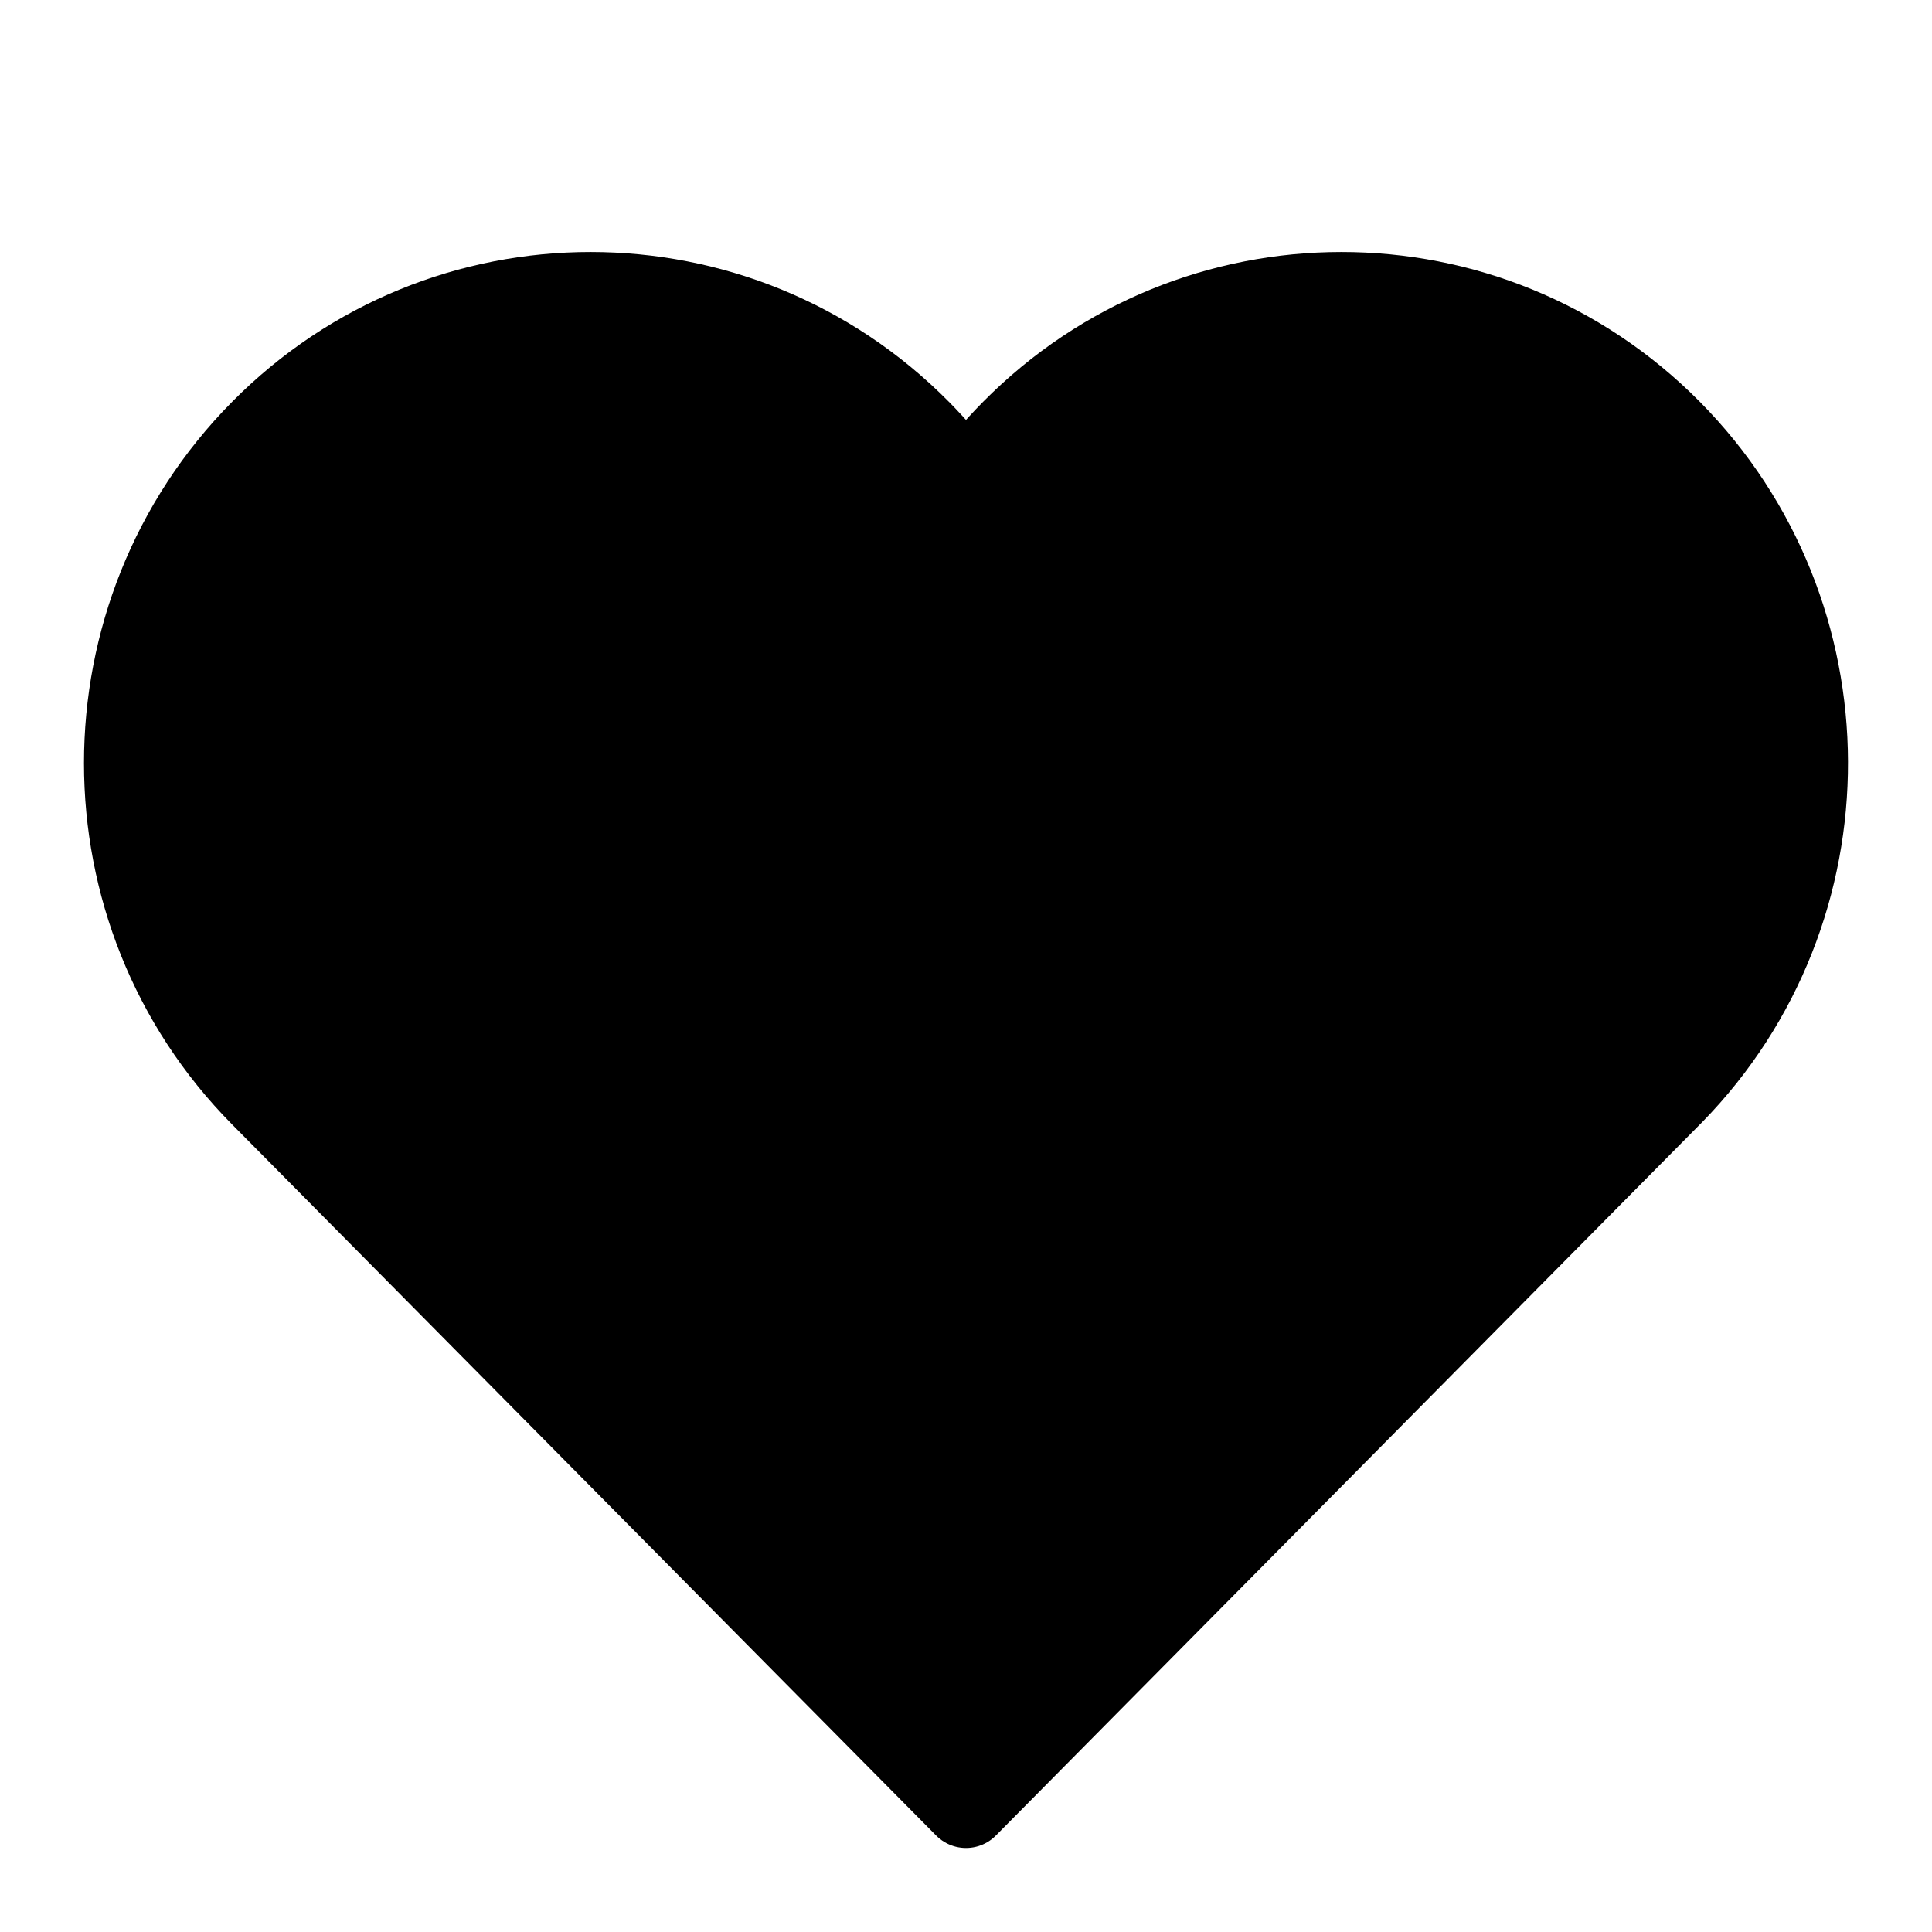
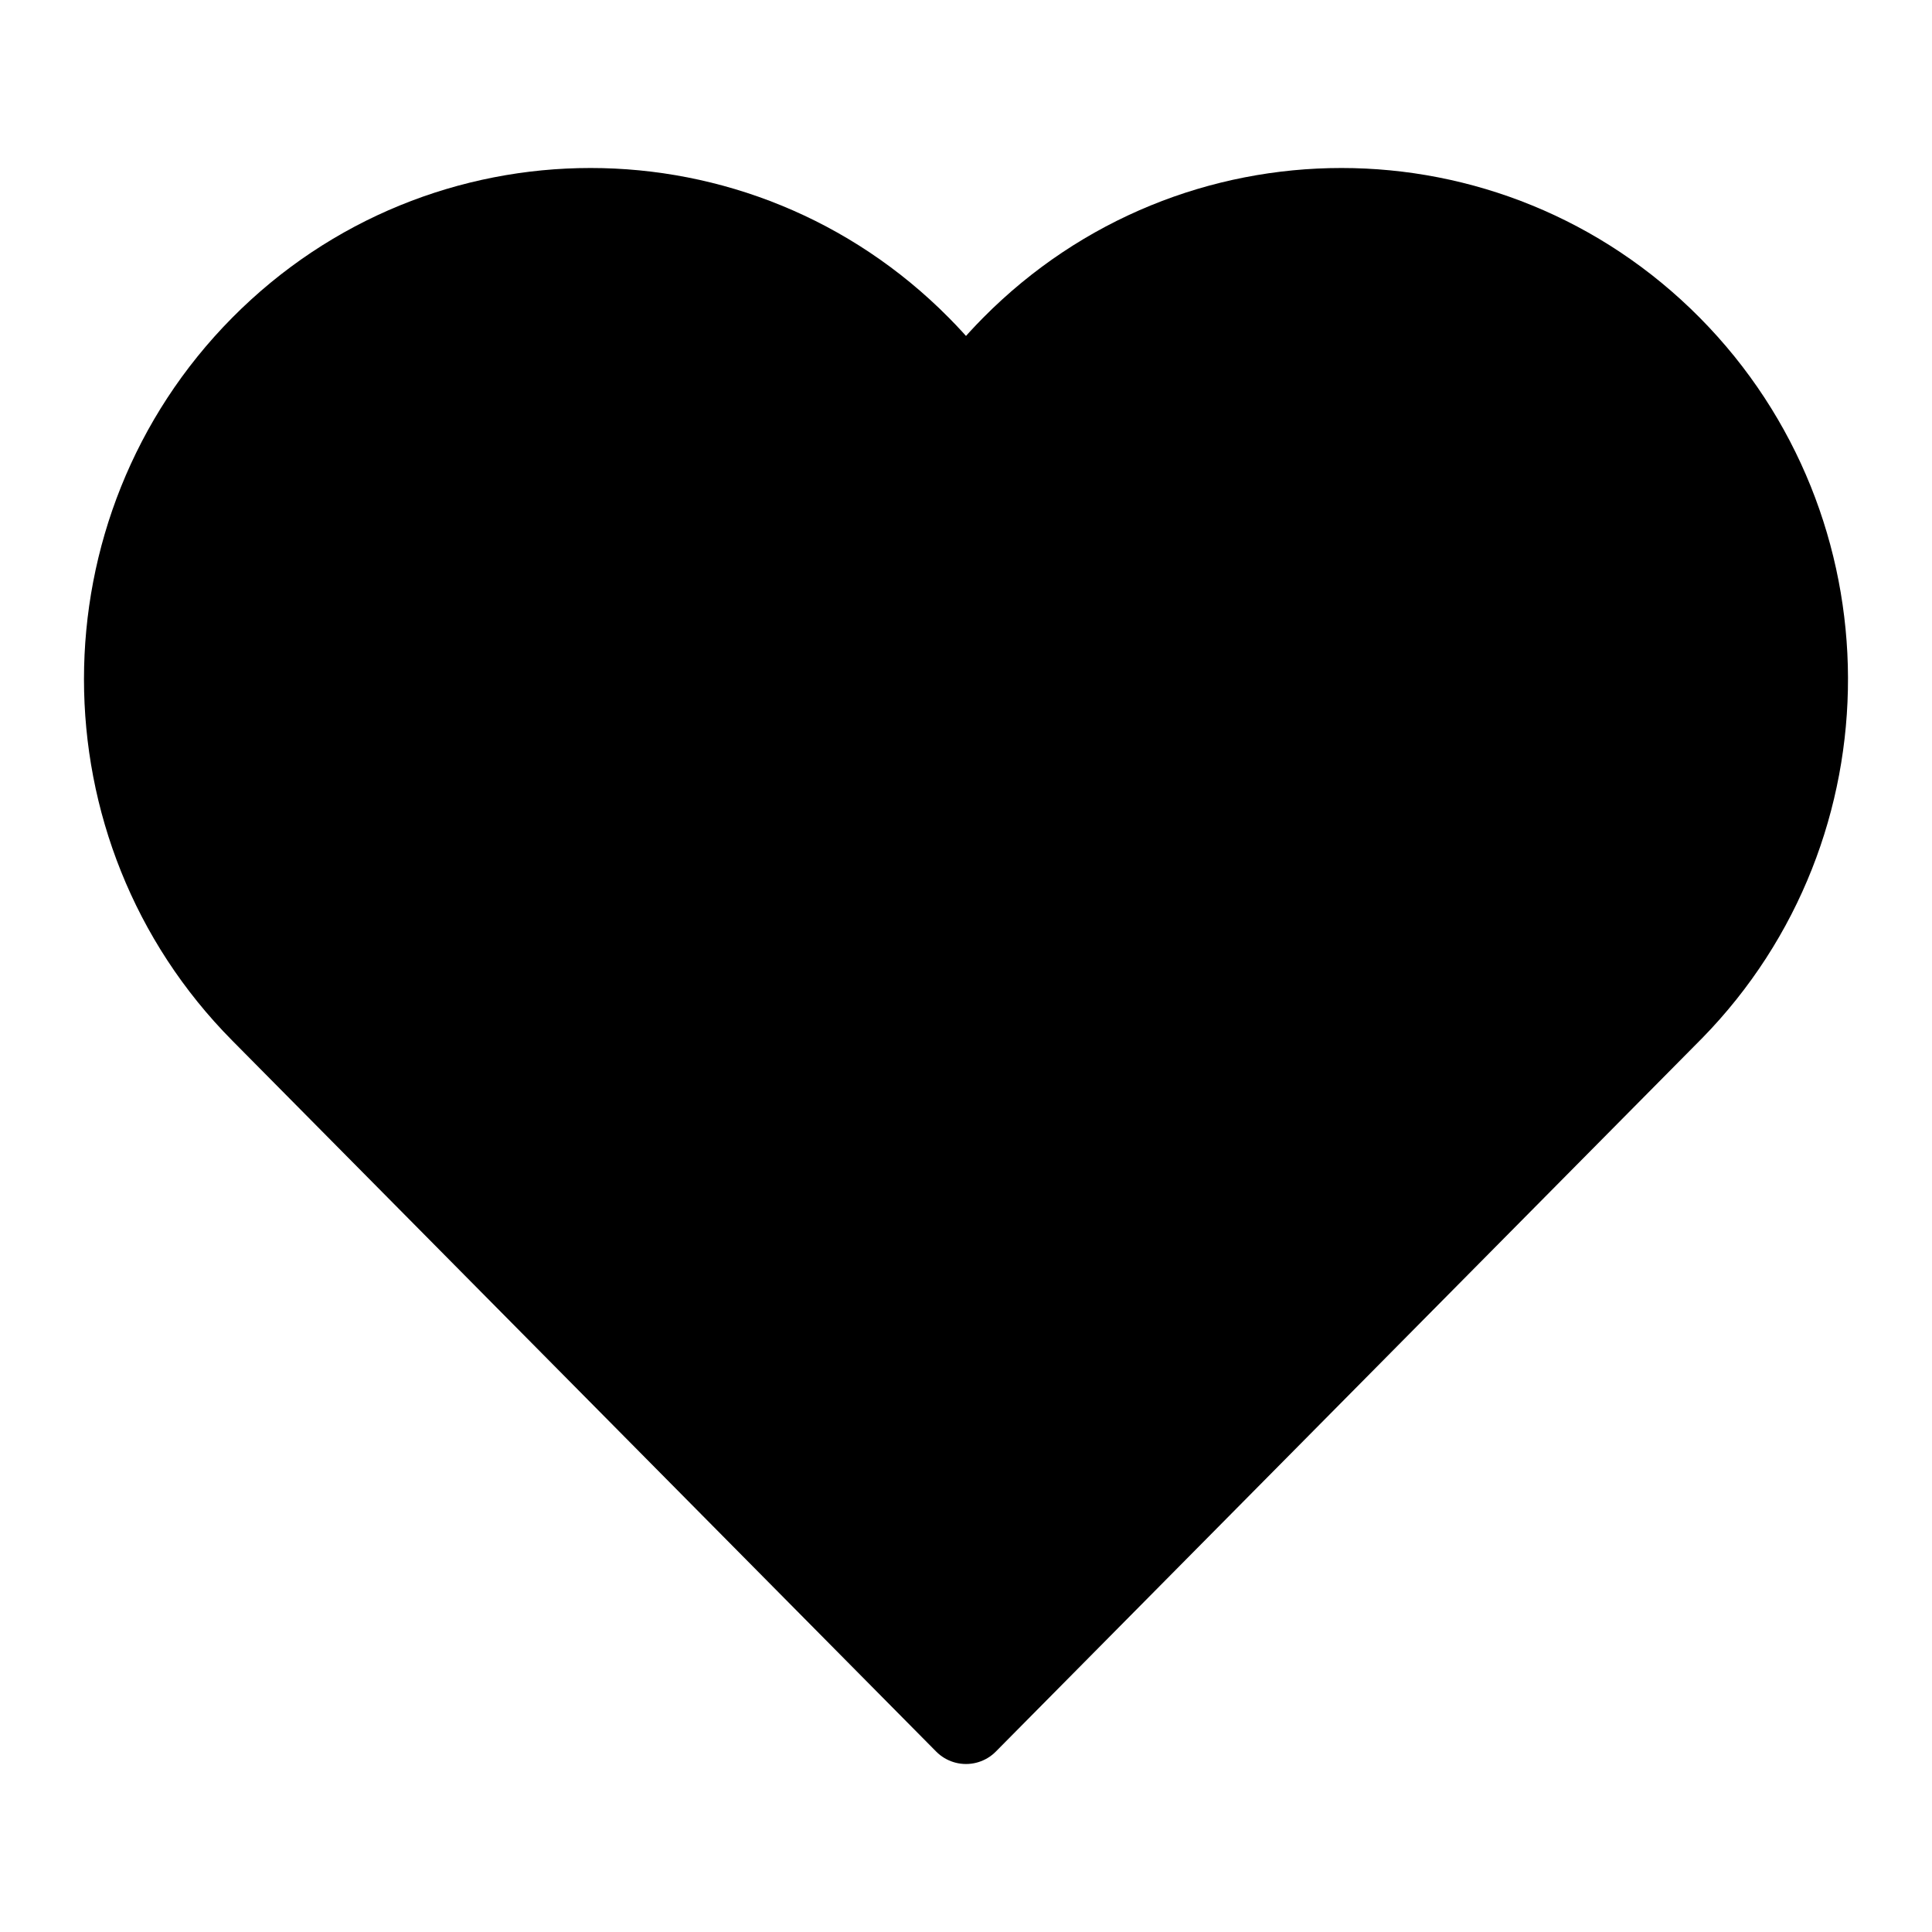
- <svg xmlns="http://www.w3.org/2000/svg" width="100%" height="100%" viewBox="-1 -1 23 23" version="1.1" xml:space="preserve" style="fill-rule:evenodd;clip-rule:evenodd;stroke-linecap:round;stroke-linejoin:round;">
-   <path d="M10.5,4.794c0.167,-0.231 0.353,-0.451 0.559,-0.659c2.158,-2.18 5.663,-2.18 7.822,0c2.15,2.172 2.159,5.693 0.025,7.875l-0.025,0.025l-8.381,8.465l-8.381,-8.465c-2.159,-2.18 -2.159,-5.72 0,-7.9c2.159,-2.18 5.664,-2.18 7.822,0c0.206,0.208 0.392,0.428 0.559,0.659Z" style="stroke:#000;stroke-width:1px;" />
+ <svg xmlns="http://www.w3.org/2000/svg" width="100%" height="100%" viewBox="0 0 23 23" version="1.1" xml:space="preserve" style="fill-rule:evenodd;clip-rule:evenodd;stroke-linecap:round;stroke-linejoin:round;">
+   <g transform="matrix(1,0,0,1,1,0)">
+     <path d="M10.5,4.794C10.667,4.563 10.853,4.343 11.059,4.135C13.217,1.955 16.722,1.955 18.881,4.135C21.031,6.307 21.04,9.828 18.906,12.01L18.881,12.035L10.5,20.5L2.119,12.035C-0.04,9.855 -0.04,6.315 2.119,4.135C4.278,1.955 7.783,1.955 9.941,4.135C10.147,4.343 10.333,4.563 10.5,4.794Z" style="stroke:black;stroke-width:1px;" />
+   </g>
</svg>
